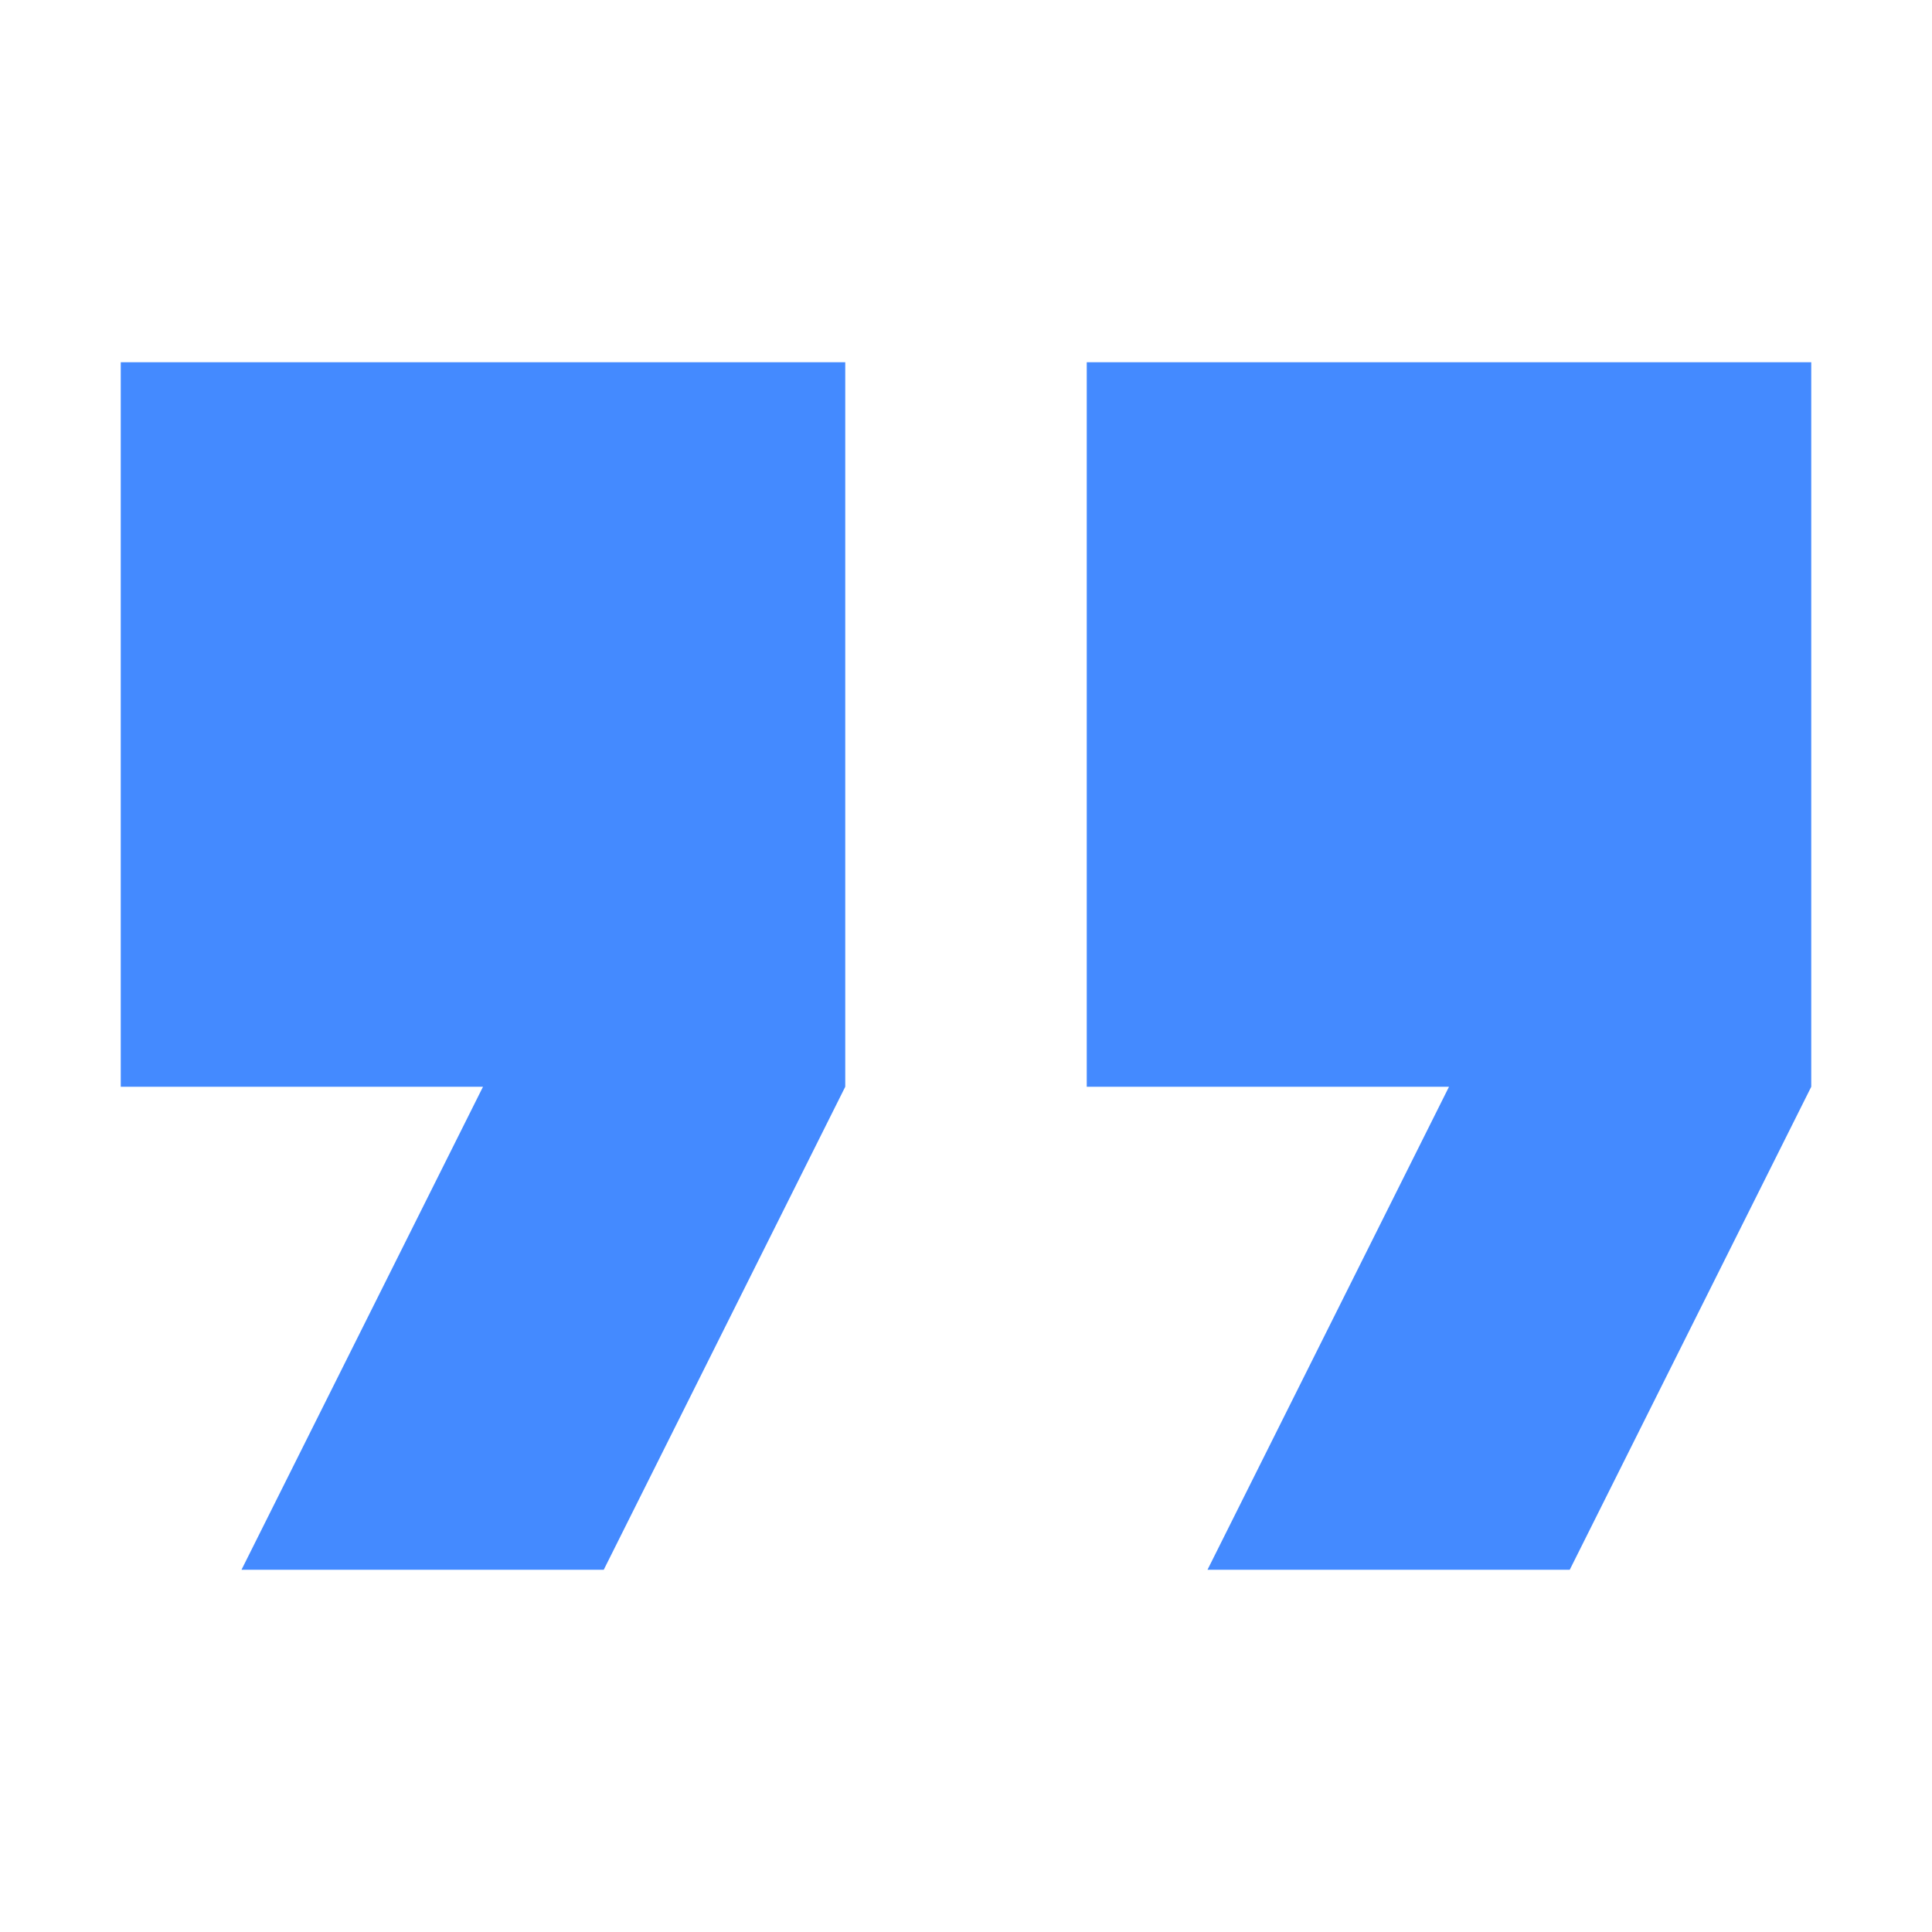
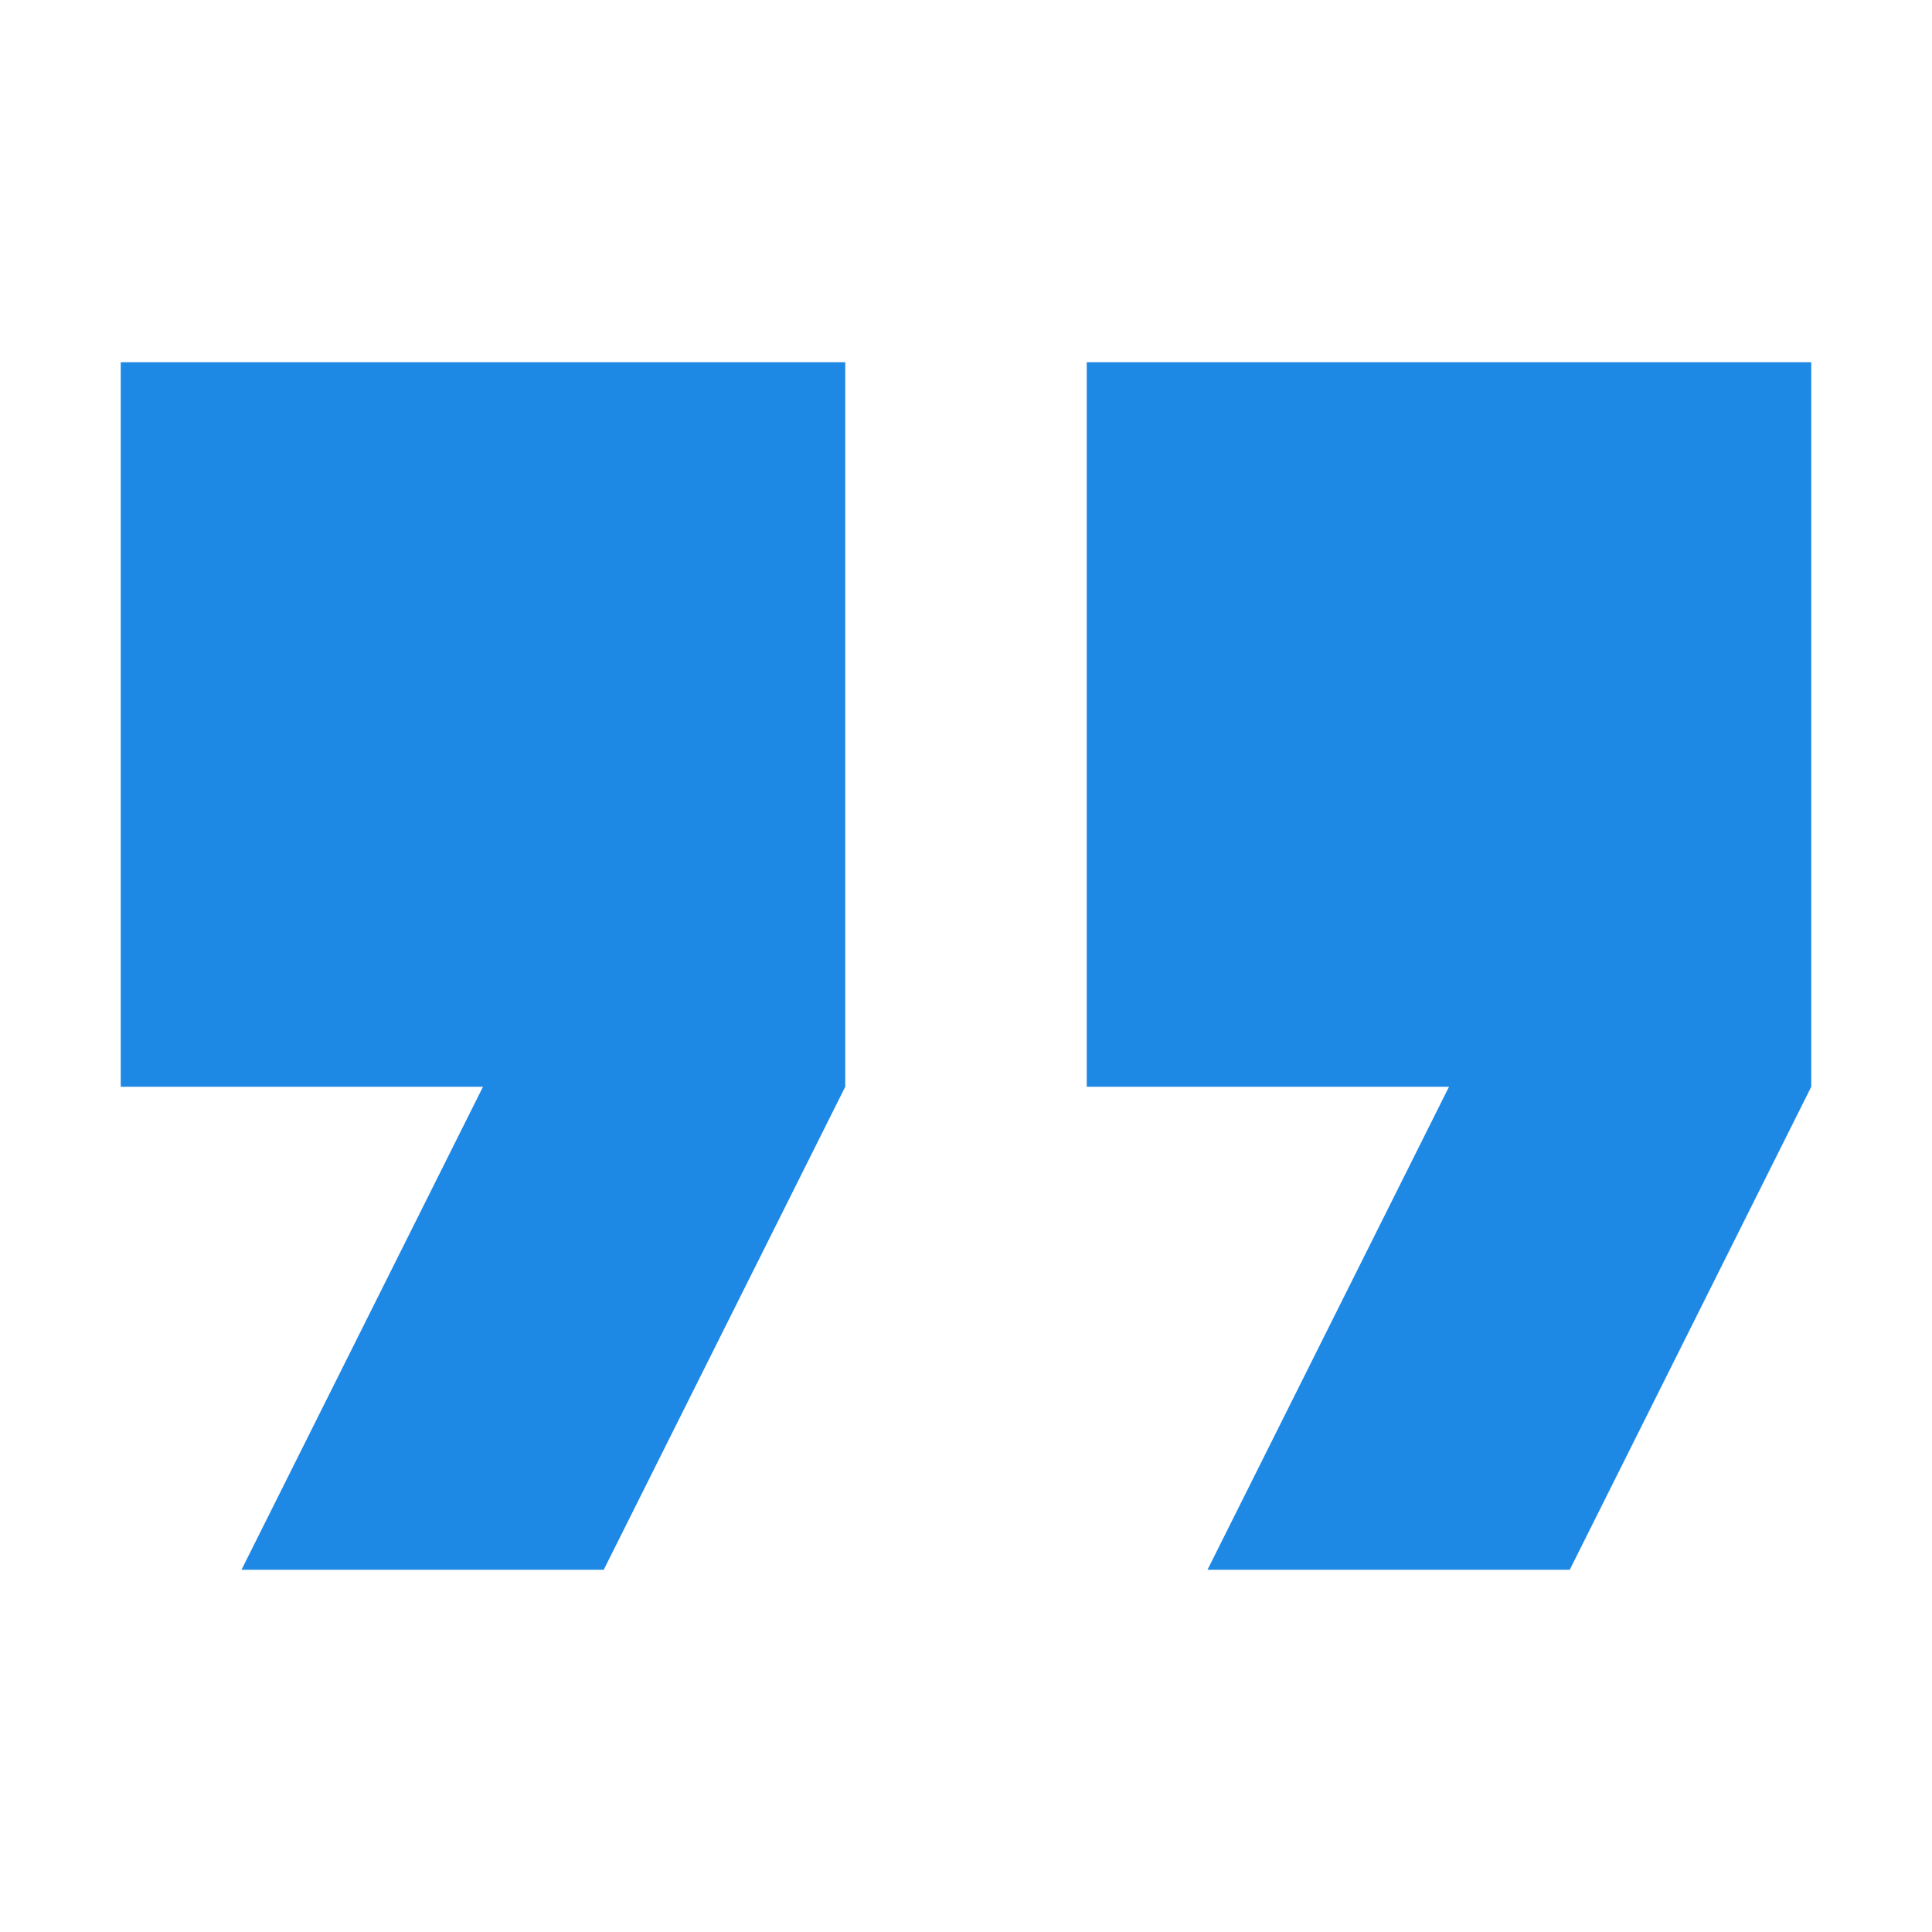
<svg xmlns="http://www.w3.org/2000/svg" viewBox="0 0 16 16">
  <g fill="none" fill-rule="evenodd">
-     <path fill="#448AFF" fill-rule="nonzero" d="M10 13h3l2-4V3H9v6h3M2 13h3l2-4V3H1v6h3z" />
+     <path fill="#1E88E5" fill-rule="nonzero" d="M10 13h3l2-4V3H9v6h3M2 13h3l2-4V3H1v6h3z" />
    <path d="M0 0h16v16H0z" />
  </g>
</svg>
